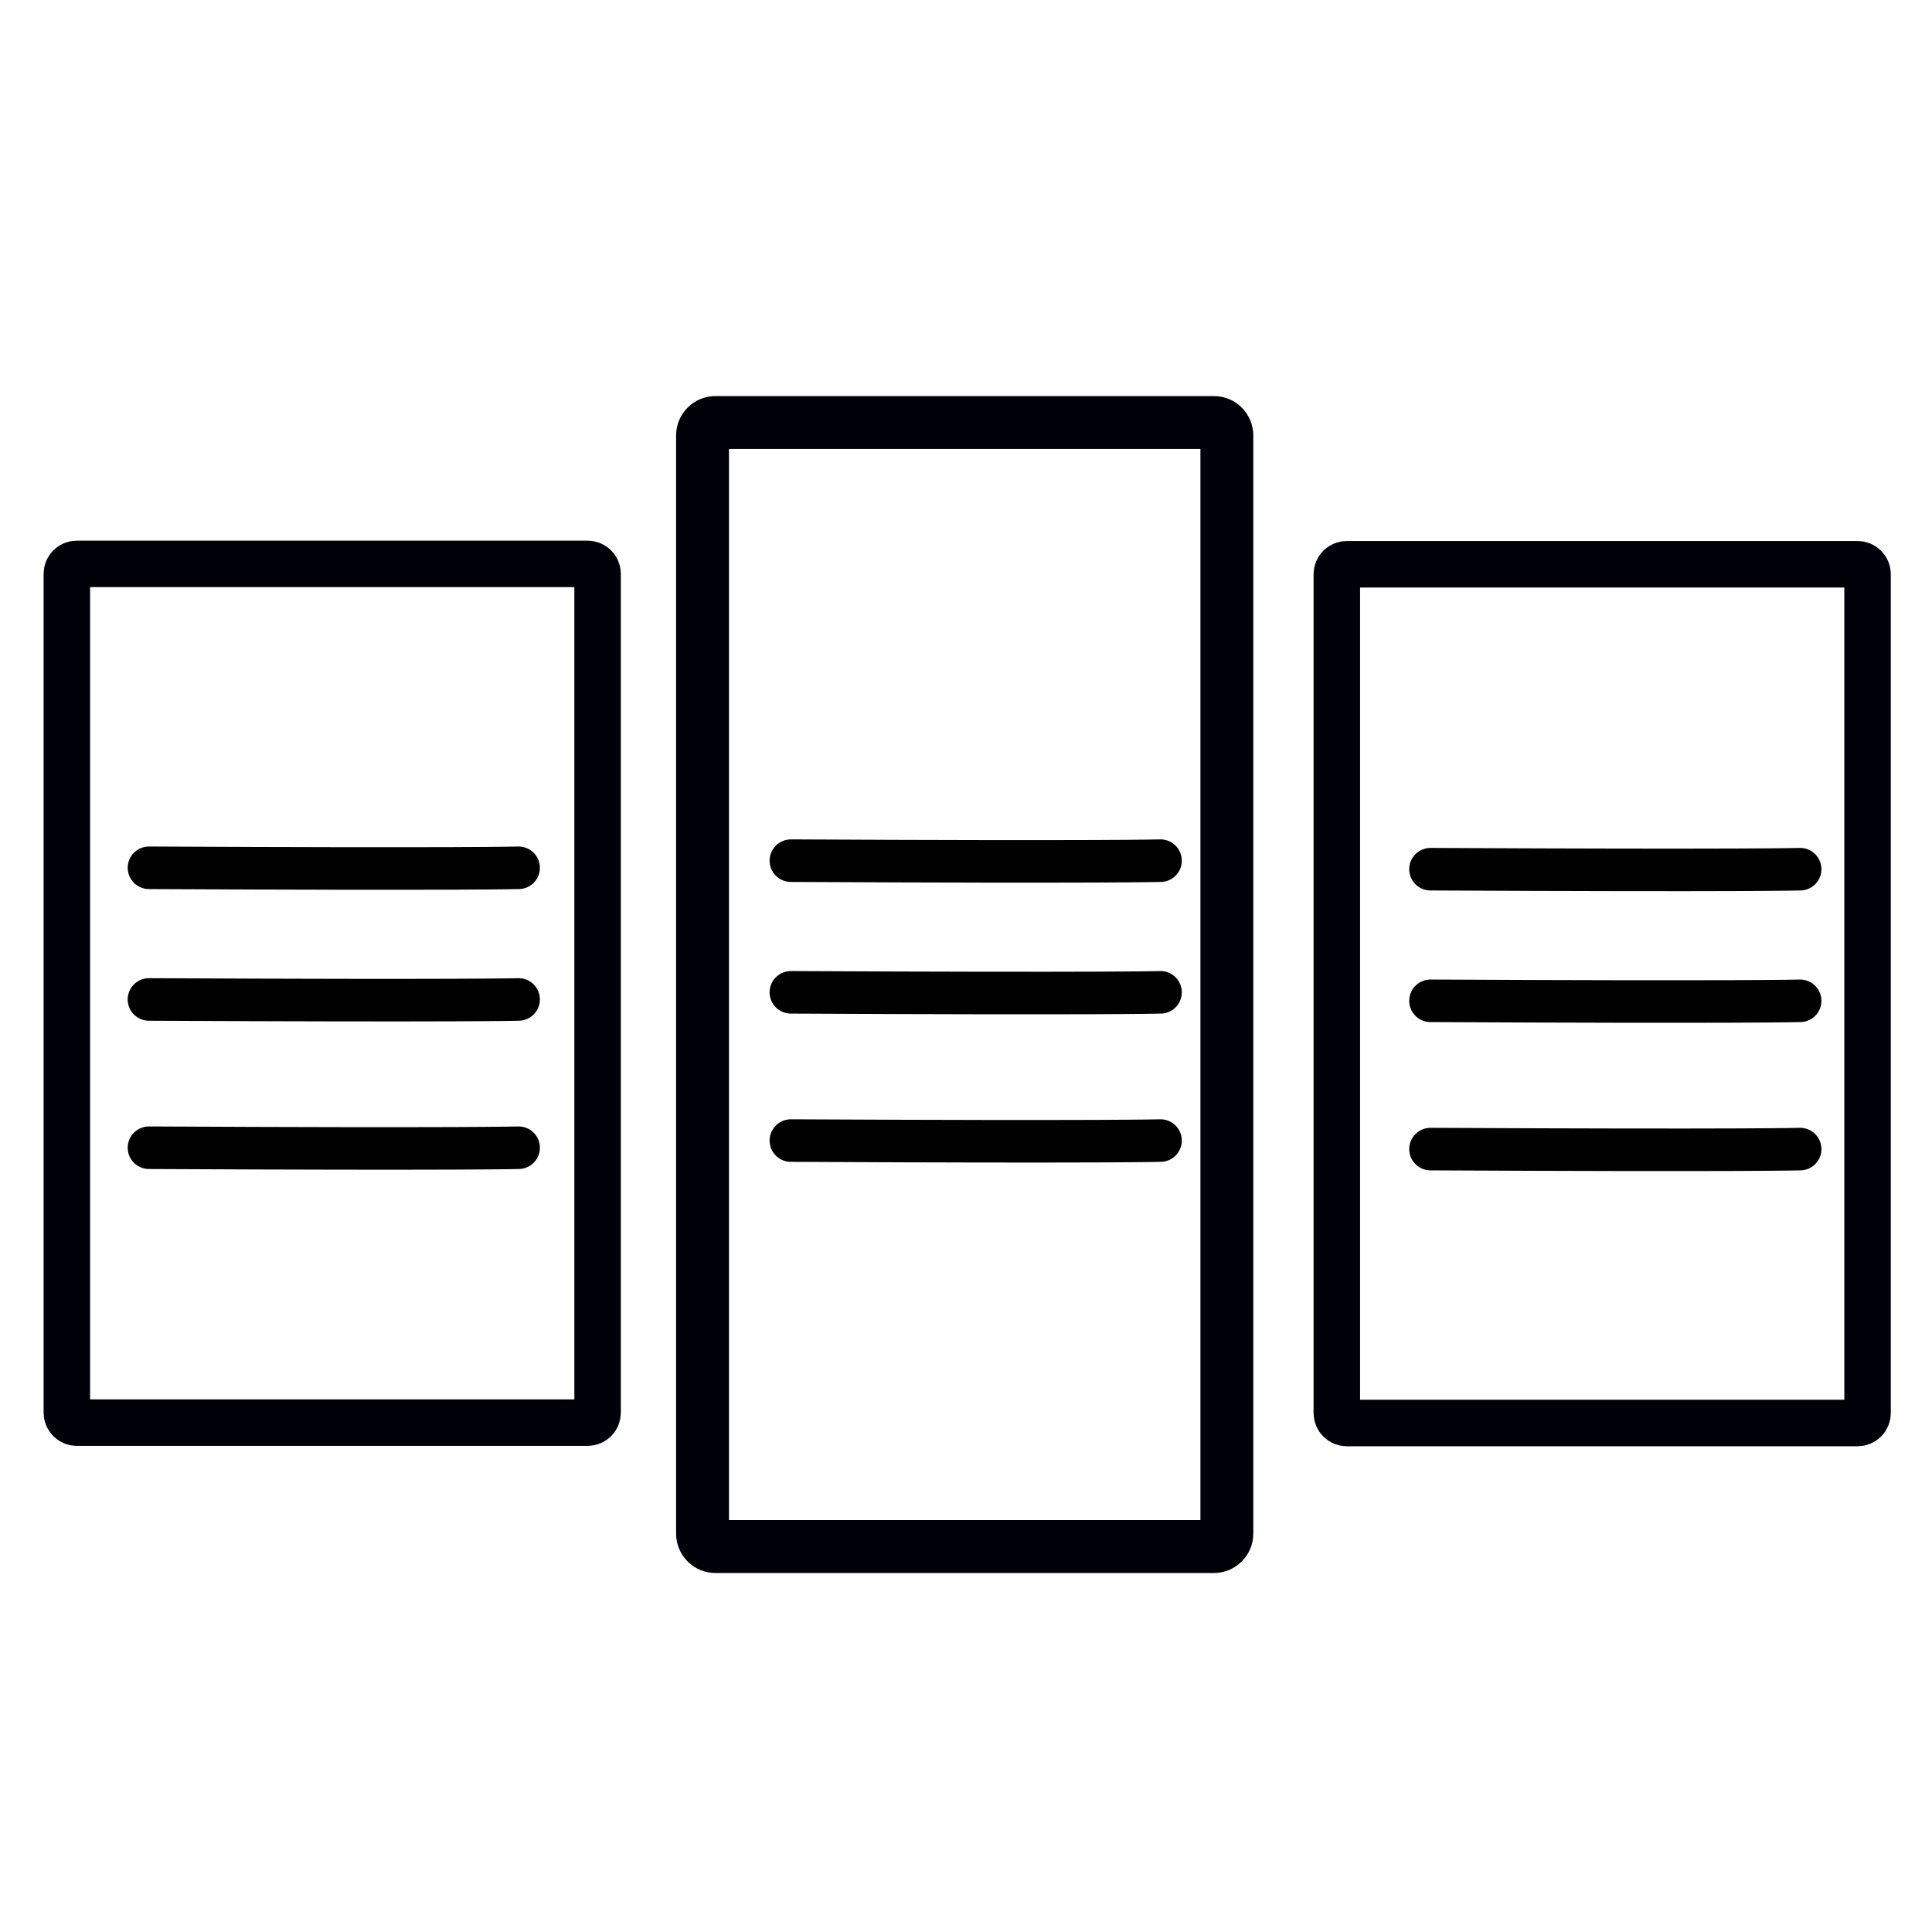
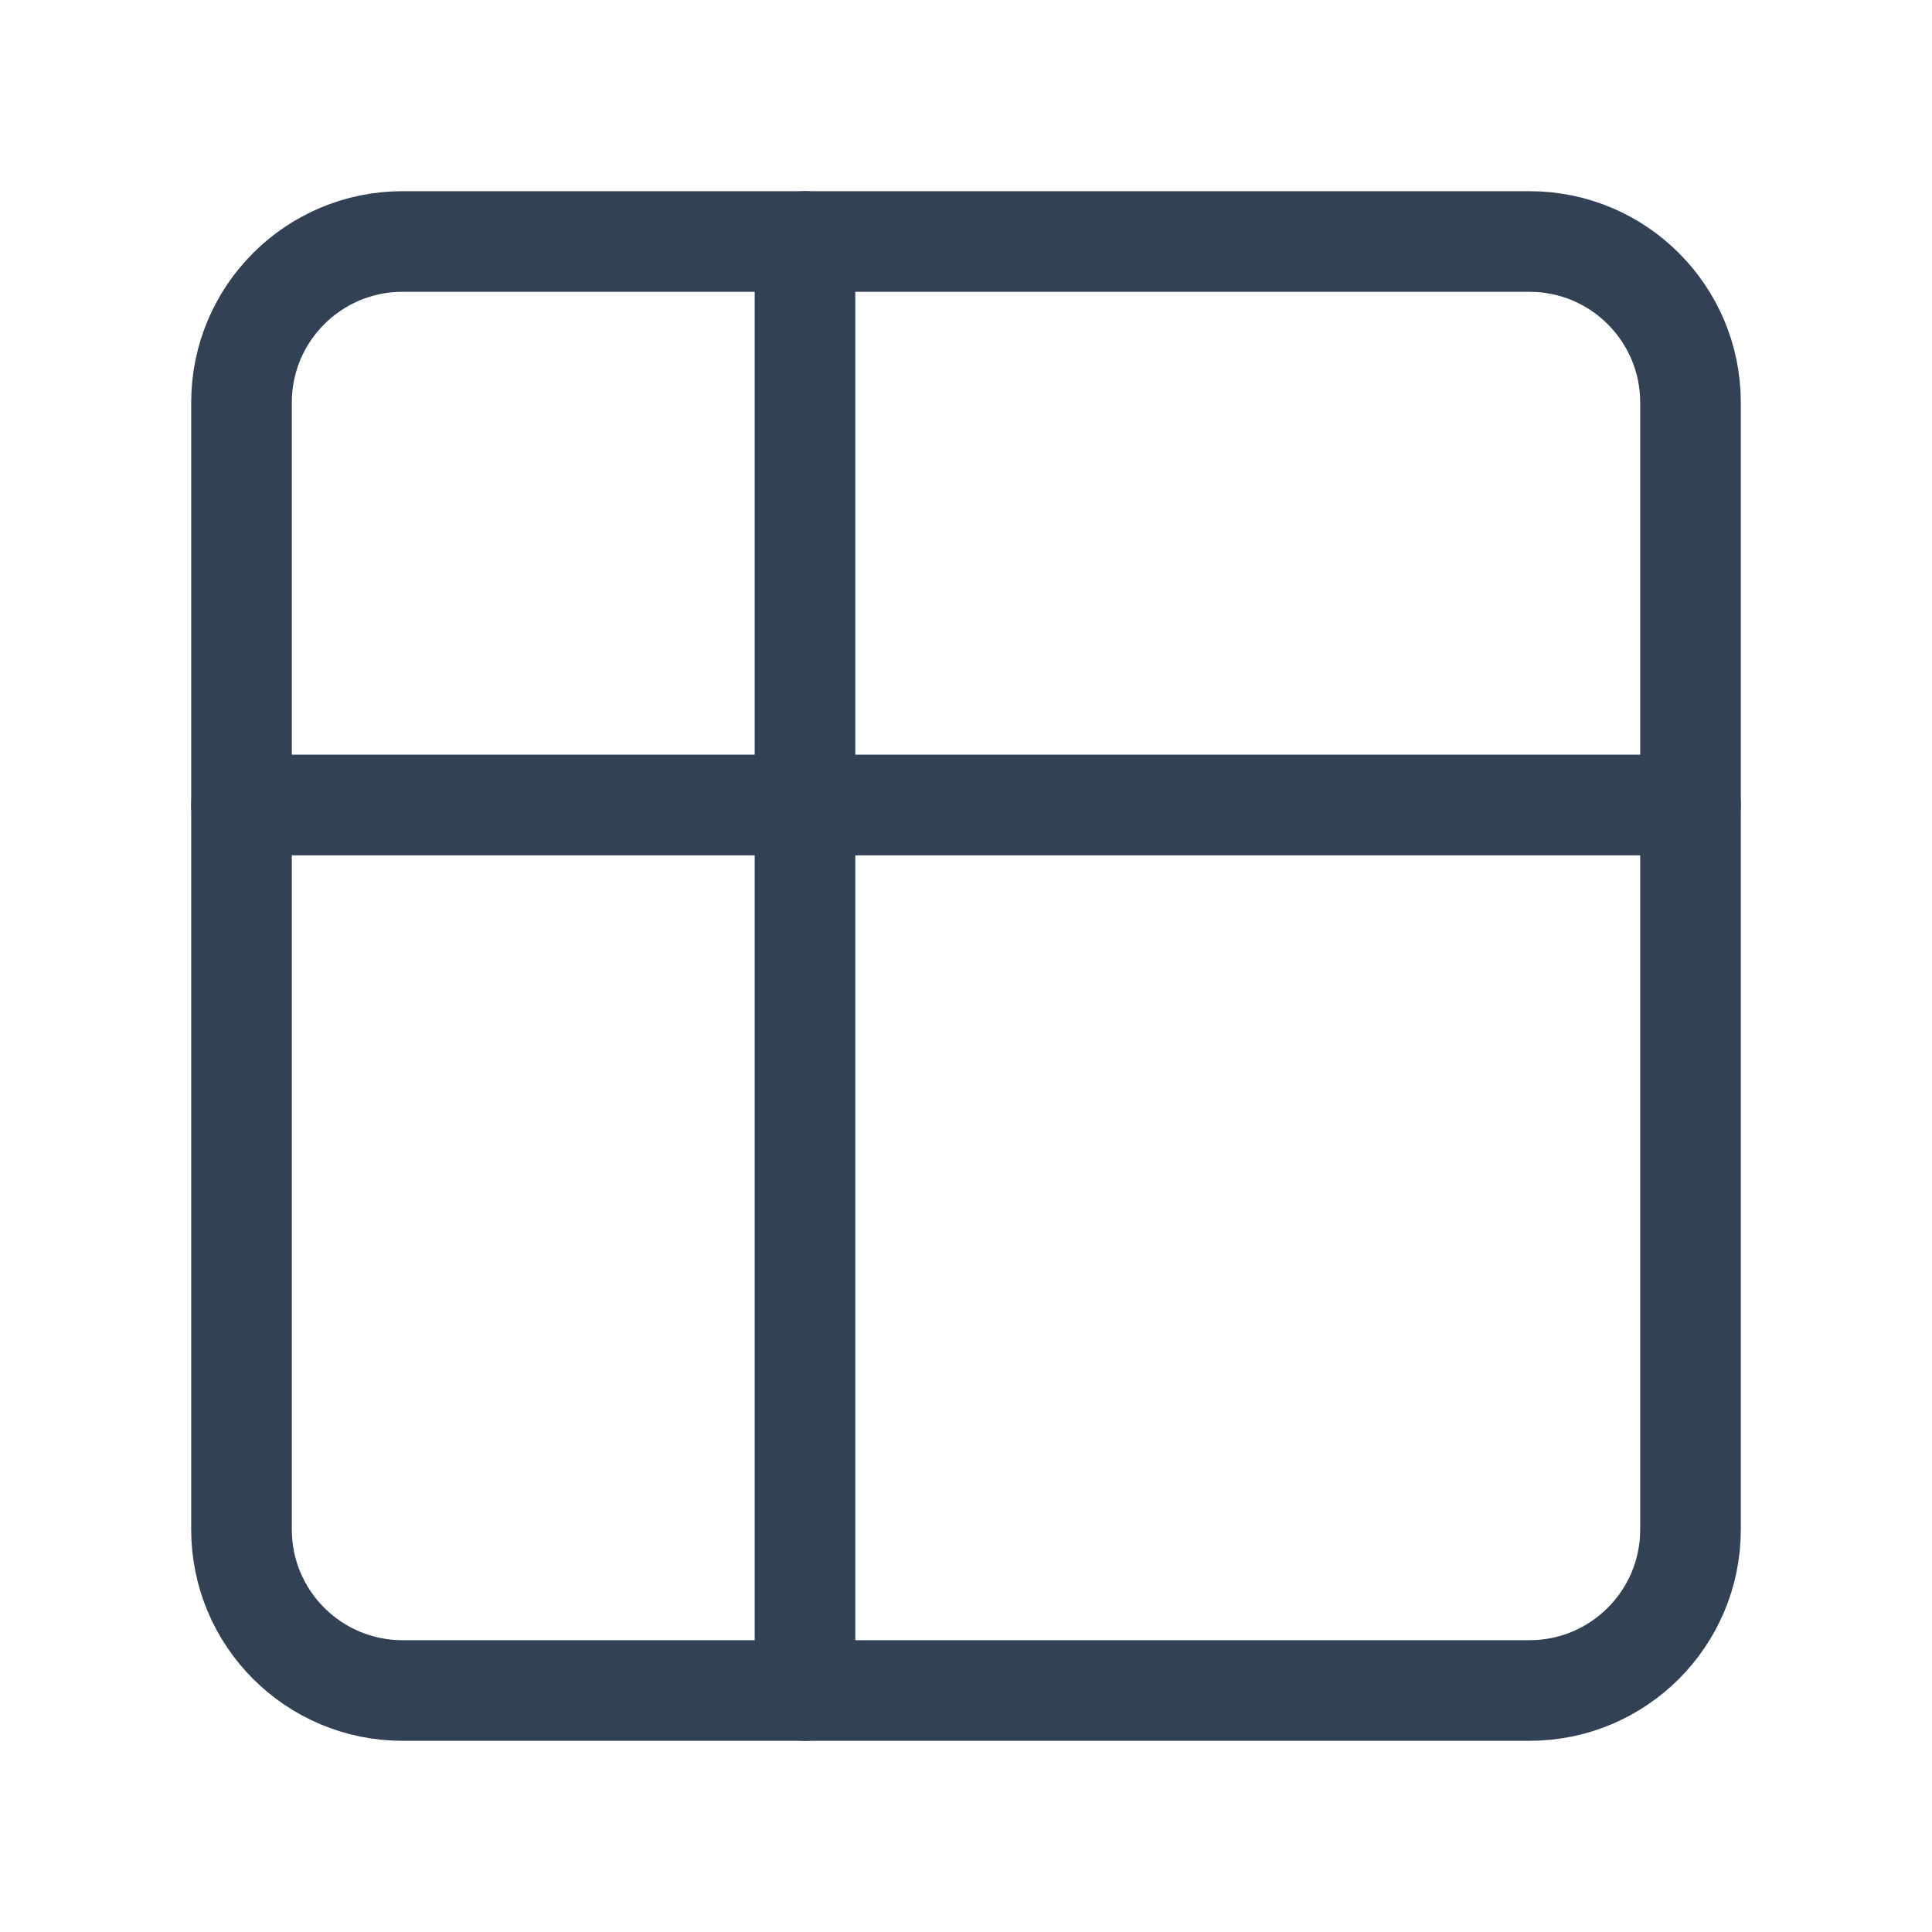
- <svg xmlns="http://www.w3.org/2000/svg" width="48mm" height="48mm" viewBox="0 0 48 48" version="1.1" id="svg825">
-   <defs id="defs819" />
-   <g id="layer1" transform="translate(0,-249)">
-     <rect style="fill:none;fill-opacity:1;stroke:#000009;stroke-width:1.155;stroke-miterlimit:4;stroke-dasharray:none;stroke-opacity:1" id="rect1373" width="13.186" height="21.335" x="1.661" y="263.01" ry="0.247" />
-     <rect style="fill:none;fill-opacity:1;stroke:#000009;stroke-width:1.314;stroke-miterlimit:4;stroke-dasharray:none;stroke-opacity:1" id="rect1373-3" width="13.027" height="27.927" x="17.454" y="259.497" ry="0.323" />
-     <rect style="fill:none;fill-opacity:1;stroke:#000009;stroke-width:1.155;stroke-miterlimit:4;stroke-dasharray:none;stroke-opacity:1" id="rect1373-6" width="13.186" height="21.335" x="33.213" y="263.019" ry="0.247" />
-     <path style="fill:none;fill-rule:evenodd;stroke:#000000;stroke-width:1.057;stroke-linecap:round;stroke-linejoin:round;stroke-miterlimit:4;stroke-dasharray:none;stroke-opacity:1" d="m 3.701,270.56 c 7.878,0.04 9.184,0 9.184,0" id="path1396" />
-     <path style="fill:none;fill-rule:evenodd;stroke:#000000;stroke-width:1.057;stroke-linecap:round;stroke-linejoin:round;stroke-miterlimit:4;stroke-dasharray:none;stroke-opacity:1" d="m 3.701,273.831 c 7.878,0.04 9.184,0 9.184,0" id="path1396-7" />
-     <path style="fill:none;fill-rule:evenodd;stroke:#000000;stroke-width:1.057;stroke-linecap:round;stroke-linejoin:round;stroke-miterlimit:4;stroke-dasharray:none;stroke-opacity:1" d="m 3.701,277.515 c 7.878,0.04 9.184,0 9.184,0" id="path1396-7-5" />
-     <path style="fill:none;fill-rule:evenodd;stroke:#000000;stroke-width:1.057;stroke-linecap:round;stroke-linejoin:round;stroke-miterlimit:4;stroke-dasharray:none;stroke-opacity:1" d="m 19.649,270.383 c 7.878,0.04 9.184,0 9.184,0" id="path1396-3" />
-     <path style="fill:none;fill-rule:evenodd;stroke:#000000;stroke-width:1.057;stroke-linecap:round;stroke-linejoin:round;stroke-miterlimit:4;stroke-dasharray:none;stroke-opacity:1" d="m 19.649,273.654 c 7.878,0.04 9.184,0 9.184,0" id="path1396-7-56" />
-     <path style="fill:none;fill-rule:evenodd;stroke:#000000;stroke-width:1.057;stroke-linecap:round;stroke-linejoin:round;stroke-miterlimit:4;stroke-dasharray:none;stroke-opacity:1" d="m 19.649,277.337 c 7.878,0.04 9.184,0 9.184,0" id="path1396-7-5-2" />
-     <path style="fill:none;fill-rule:evenodd;stroke:#000000;stroke-width:1.057;stroke-linecap:round;stroke-linejoin:round;stroke-miterlimit:4;stroke-dasharray:none;stroke-opacity:1" d="m 35.54,270.595 c 7.878,0.04 9.184,0 9.184,0" id="path1396-3-9" />
-     <path style="fill:none;fill-rule:evenodd;stroke:#000000;stroke-width:1.057;stroke-linecap:round;stroke-linejoin:round;stroke-miterlimit:4;stroke-dasharray:none;stroke-opacity:1" d="m 35.54,273.865 c 7.878,0.04 9.184,0 9.184,0" id="path1396-7-56-1" />
-     <path style="fill:none;fill-rule:evenodd;stroke:#000000;stroke-width:1.057;stroke-linecap:round;stroke-linejoin:round;stroke-miterlimit:4;stroke-dasharray:none;stroke-opacity:1" d="m 35.54,277.549 c 7.878,0.04 9.184,0 9.184,0" id="path1396-7-5-2-2" />
+ <svg xmlns="http://www.w3.org/2000/svg" width="512" height="512" viewBox="0 0 24 24" role="img" aria-label="price table">
+   <g fill="none" stroke="#334155" stroke-width="1.25" stroke-linecap="round" stroke-linejoin="round">
+     <path d="M3 5a2 2 0 0 1 2 -2h14a2 2 0 0 1 2 2v14a2 2 0 0 1 -2 2h-14a2 2 0 0 1 -2 -2v-14" />
+     <path d="M3 10h18" />
+     <path d="M10 3v18" />
  </g>
</svg>
